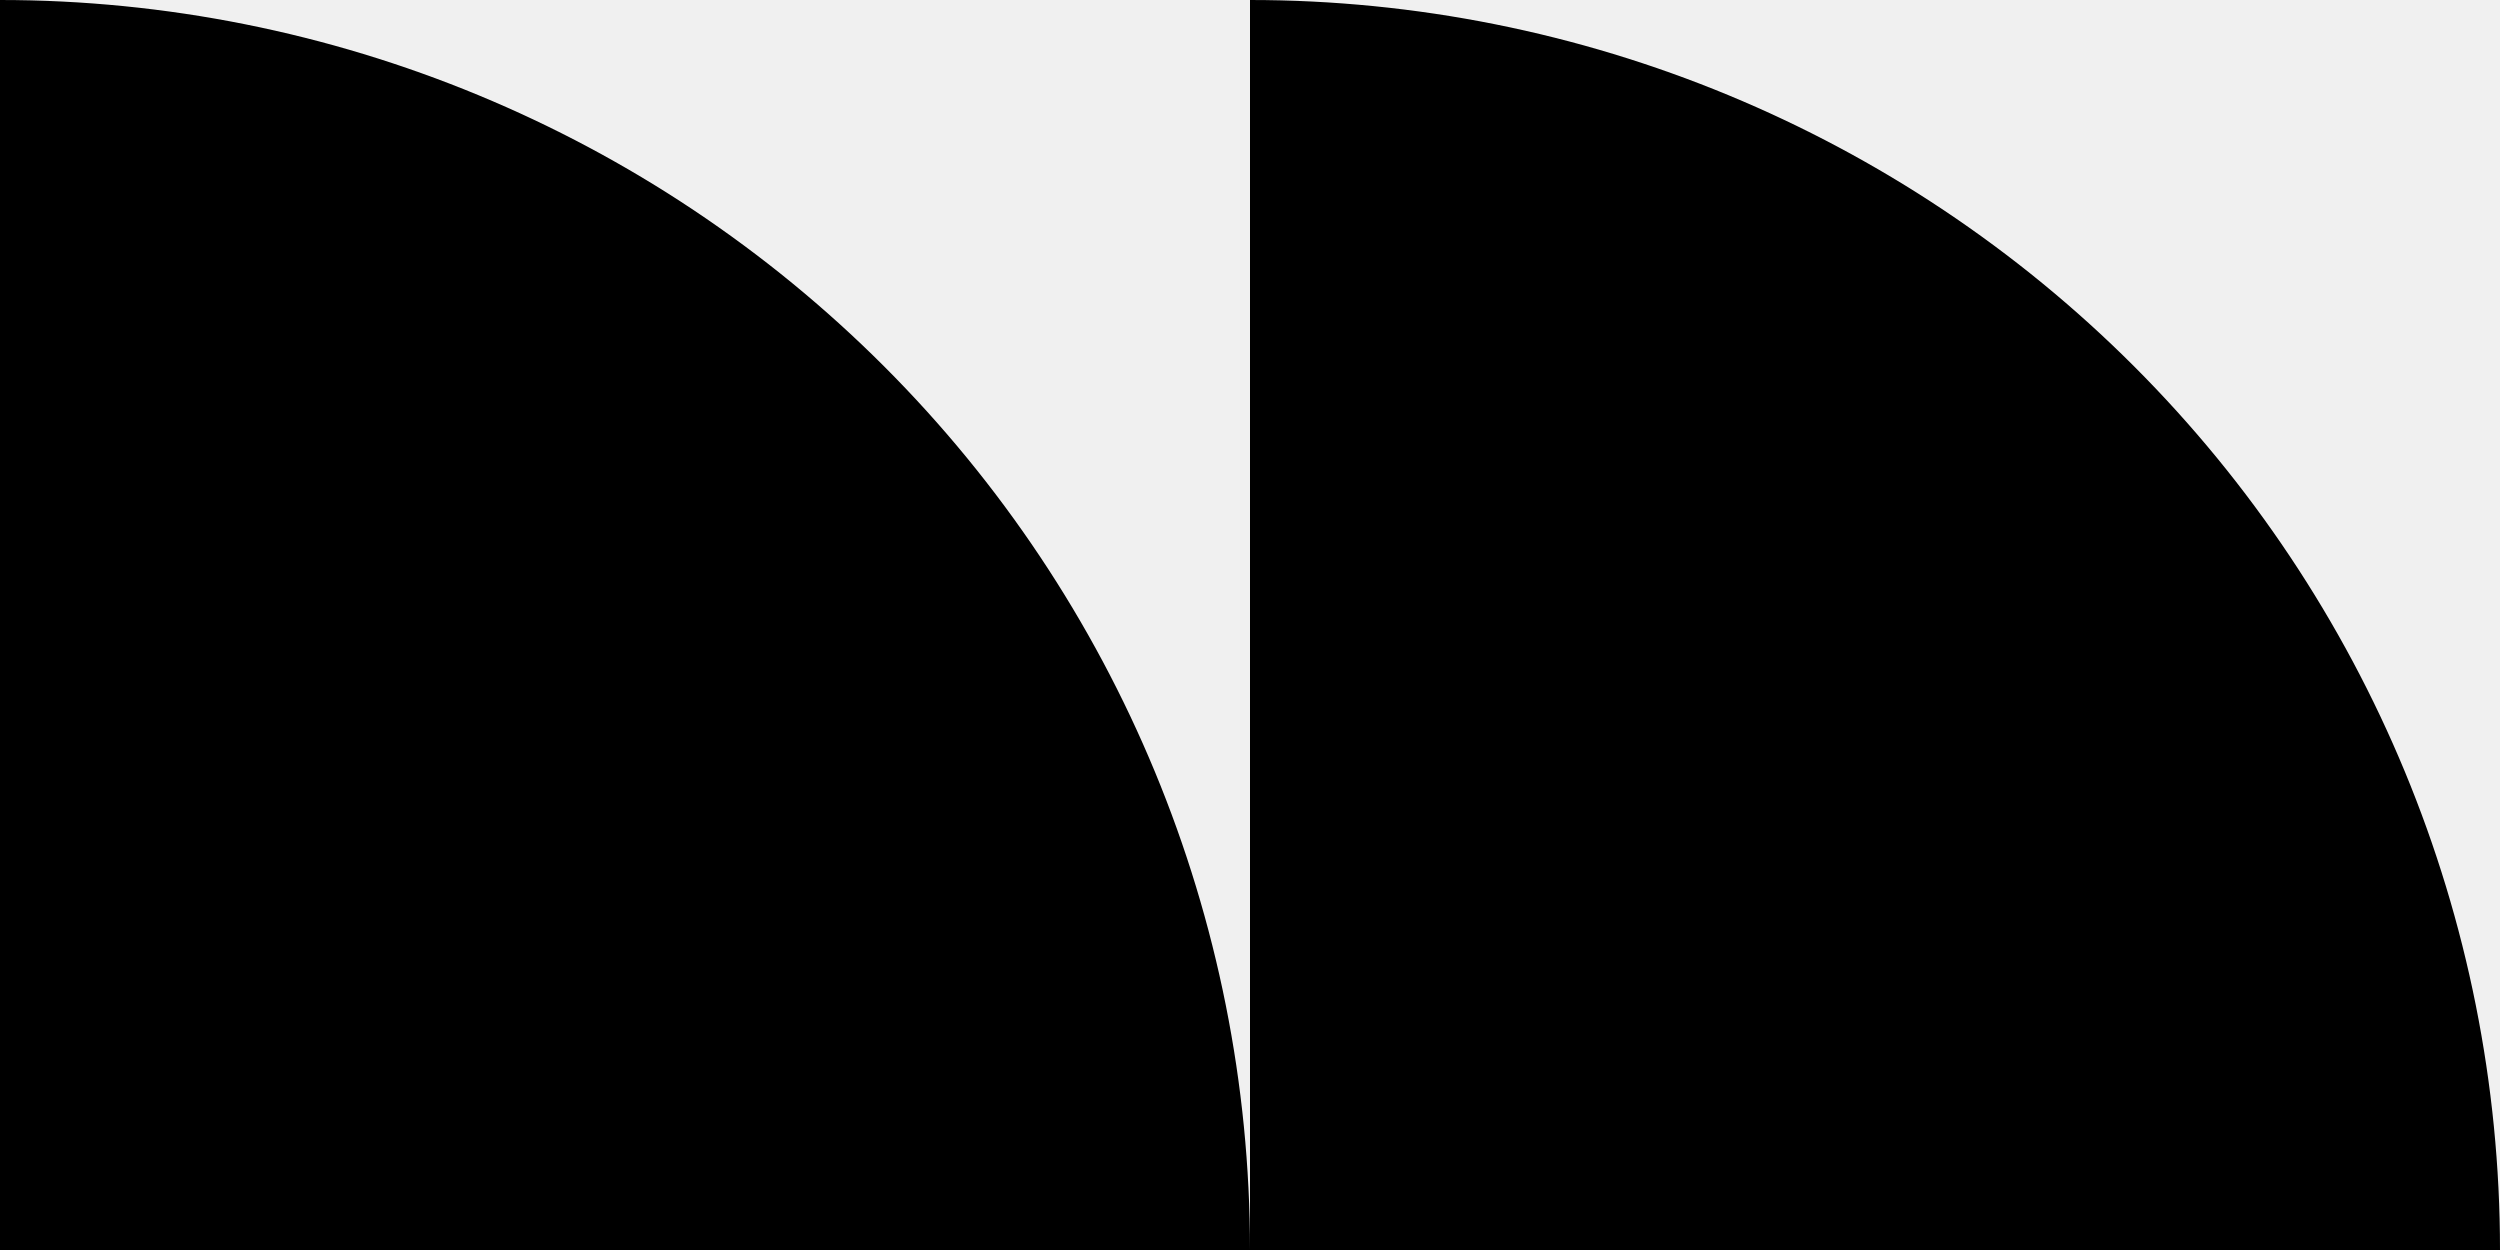
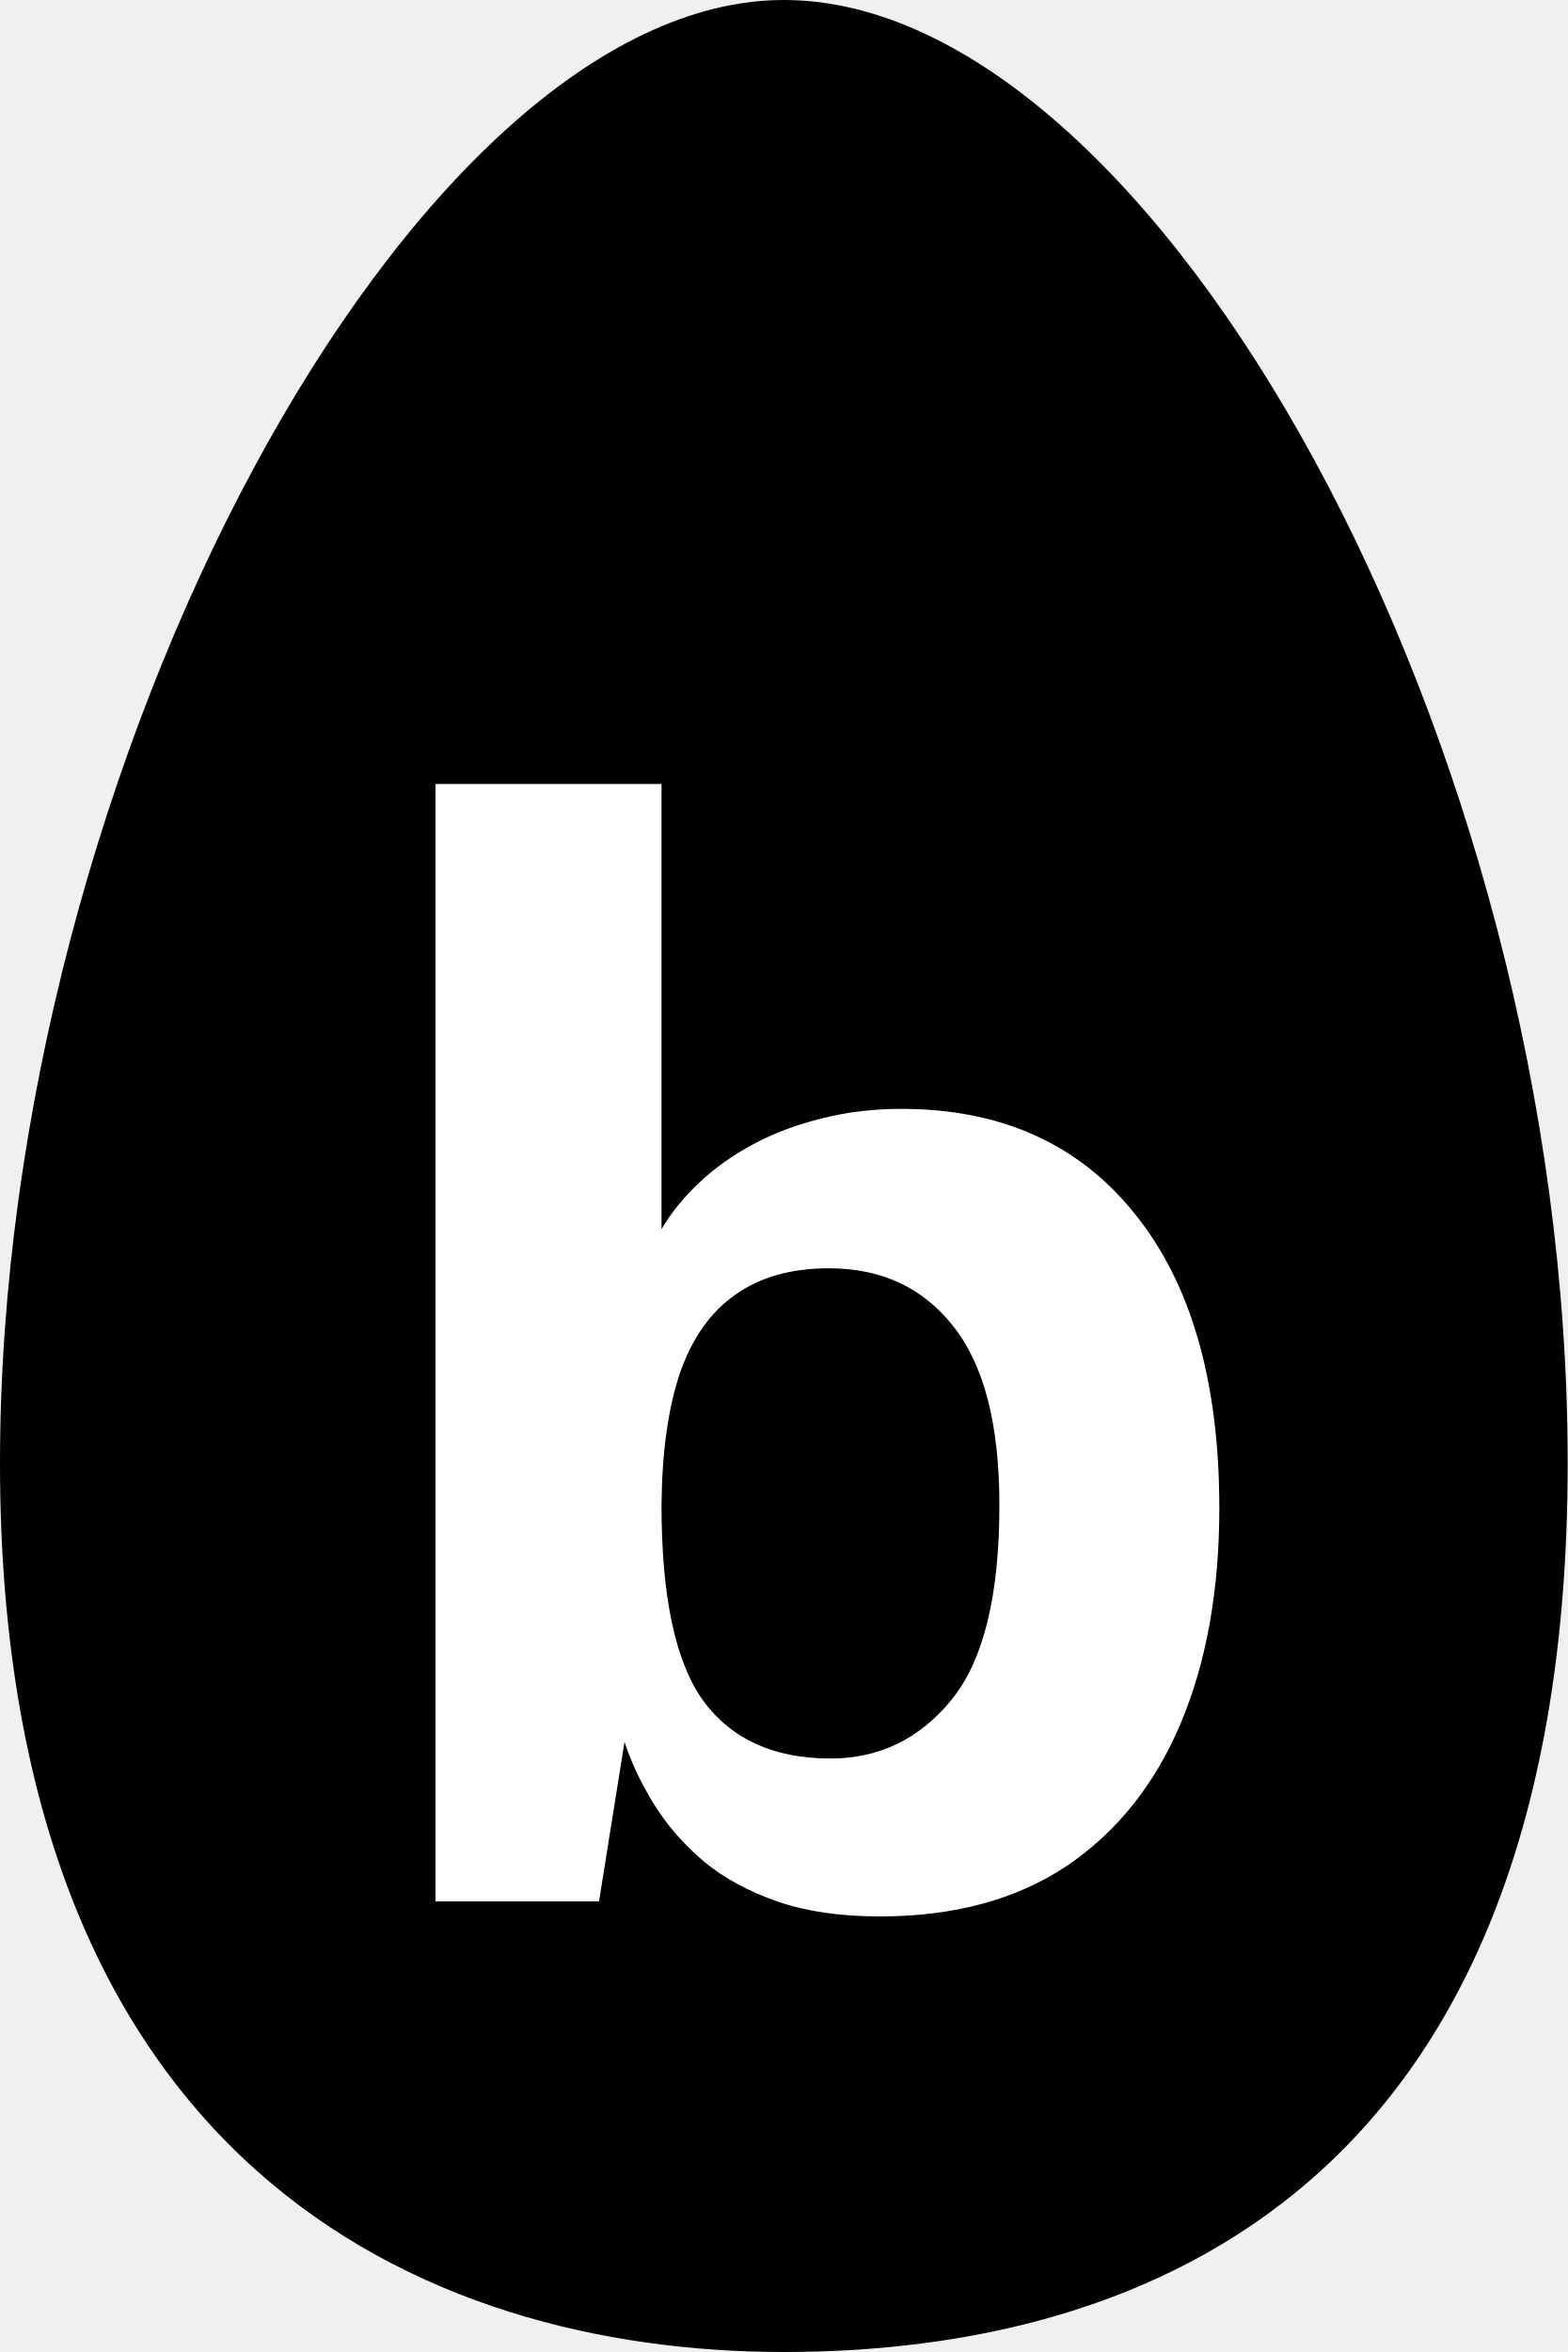
- <svg xmlns="http://www.w3.org/2000/svg" width="64" height="32" viewBox="0 0 64 32" fill="currentColor" color="black">
-   <path d="M0 0C8.487 0 16.626 3.371 22.627 9.373C28.629 15.374 32 23.513 32 32H0V0Z" />
-   <path d="M32 0C40.487 0 48.626 3.371 54.627 9.373C60.629 15.374 64 23.513 64 32H32V0Z" />
+ <svg xmlns="http://www.w3.org/2000/svg" width="28" height="42" viewBox="0 0 28 42" fill="none">
+   <path d="M28 26.127C28 13.204 20.604 0 14 0C7.396 0 0 13.625 0 26.127C0 38.629 7.528 42 14 42C20.472 42 28 39.05 28 26.127Z" fill="black" />
+   <path d="M15.715 34.222C15.007 34.222 14.396 34.133 13.882 33.954C13.367 33.775 12.931 33.537 12.573 33.242C12.215 32.938 11.921 32.602 11.691 32.235C11.461 31.868 11.282 31.492 11.154 31.107L10.699 33.954H7.778V14H11.815V21.949C11.989 21.654 12.215 21.376 12.49 21.117C12.766 20.857 13.087 20.629 13.455 20.432C13.822 20.235 14.226 20.083 14.667 19.975C15.117 19.859 15.595 19.801 16.1 19.801C17.873 19.801 19.261 20.423 20.262 21.667C21.272 22.912 21.778 24.666 21.778 26.931C21.778 28.399 21.548 29.679 21.089 30.771C20.629 31.863 19.95 32.714 19.049 33.323C18.149 33.922 17.037 34.222 15.715 34.222ZM14.833 31.402C15.696 31.402 16.413 31.058 16.982 30.369C17.561 29.67 17.85 28.506 17.85 26.877C17.85 25.436 17.575 24.371 17.024 23.681C16.482 22.992 15.742 22.648 14.805 22.648C14.134 22.648 13.579 22.804 13.138 23.117C12.697 23.422 12.366 23.887 12.146 24.514C11.934 25.141 11.824 25.928 11.815 26.877C11.815 28.515 12.063 29.679 12.559 30.369C13.064 31.058 13.822 31.402 14.833 31.402Z" fill="white" />
</svg>
